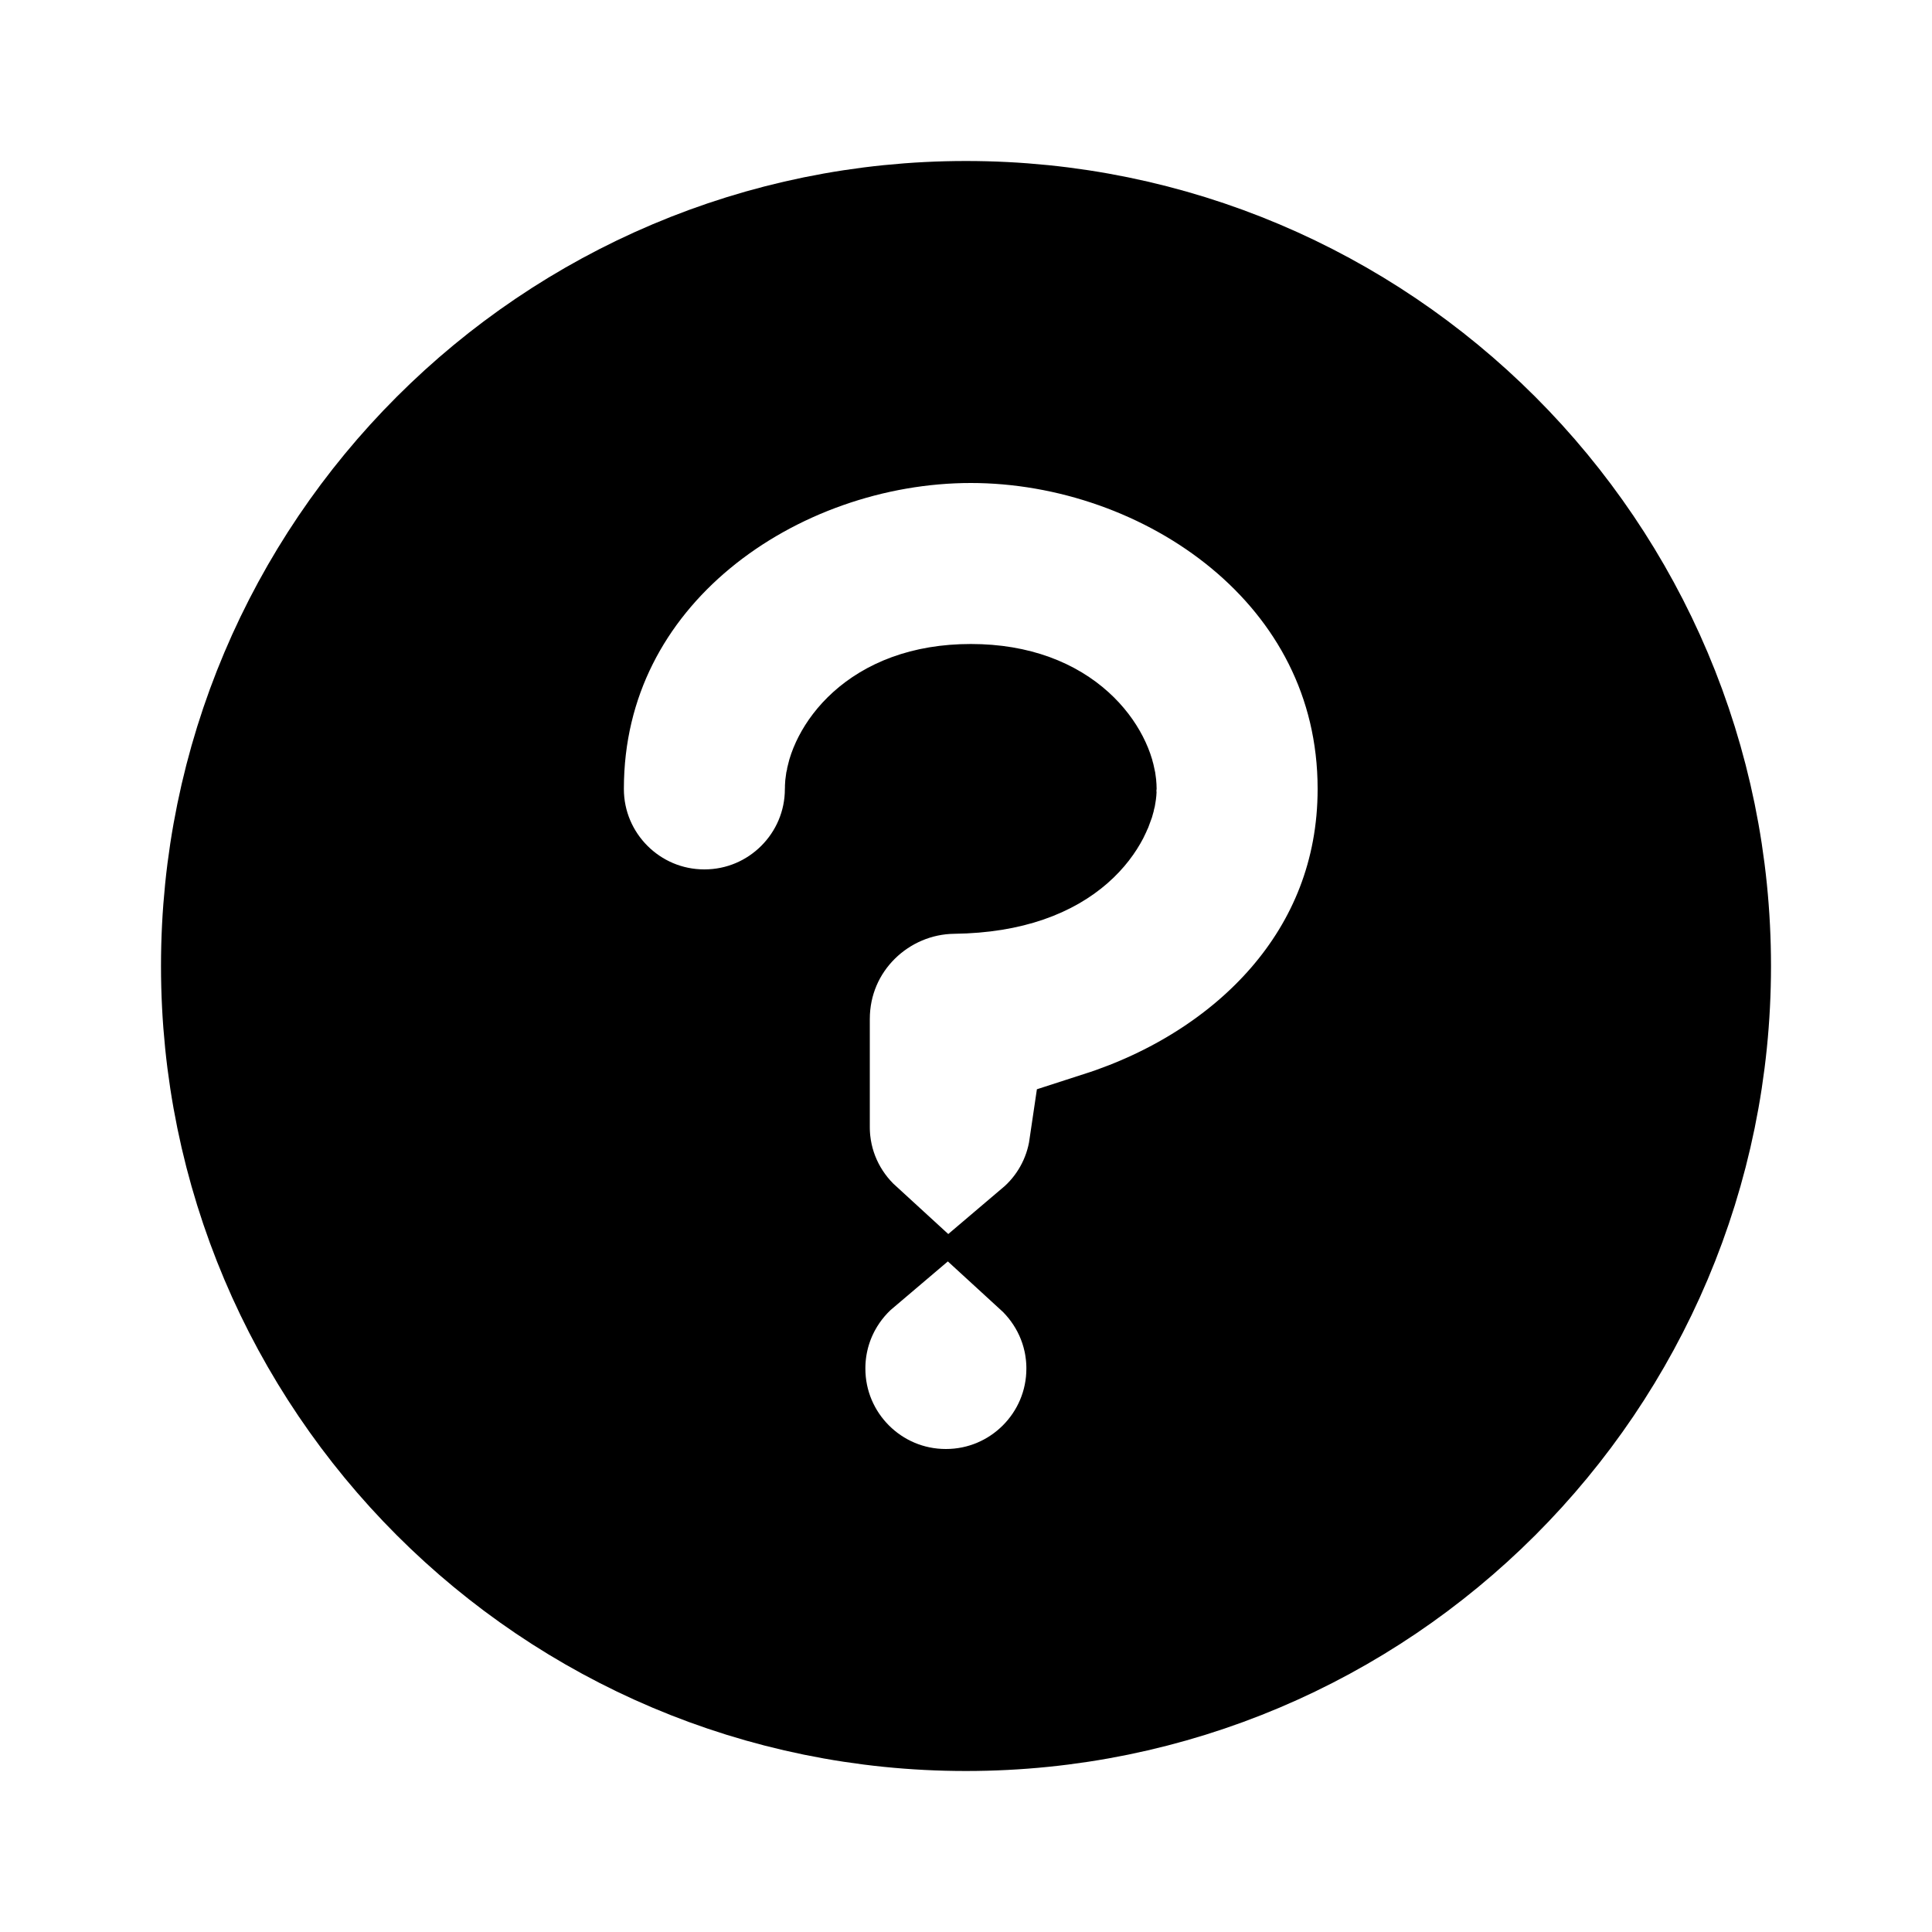
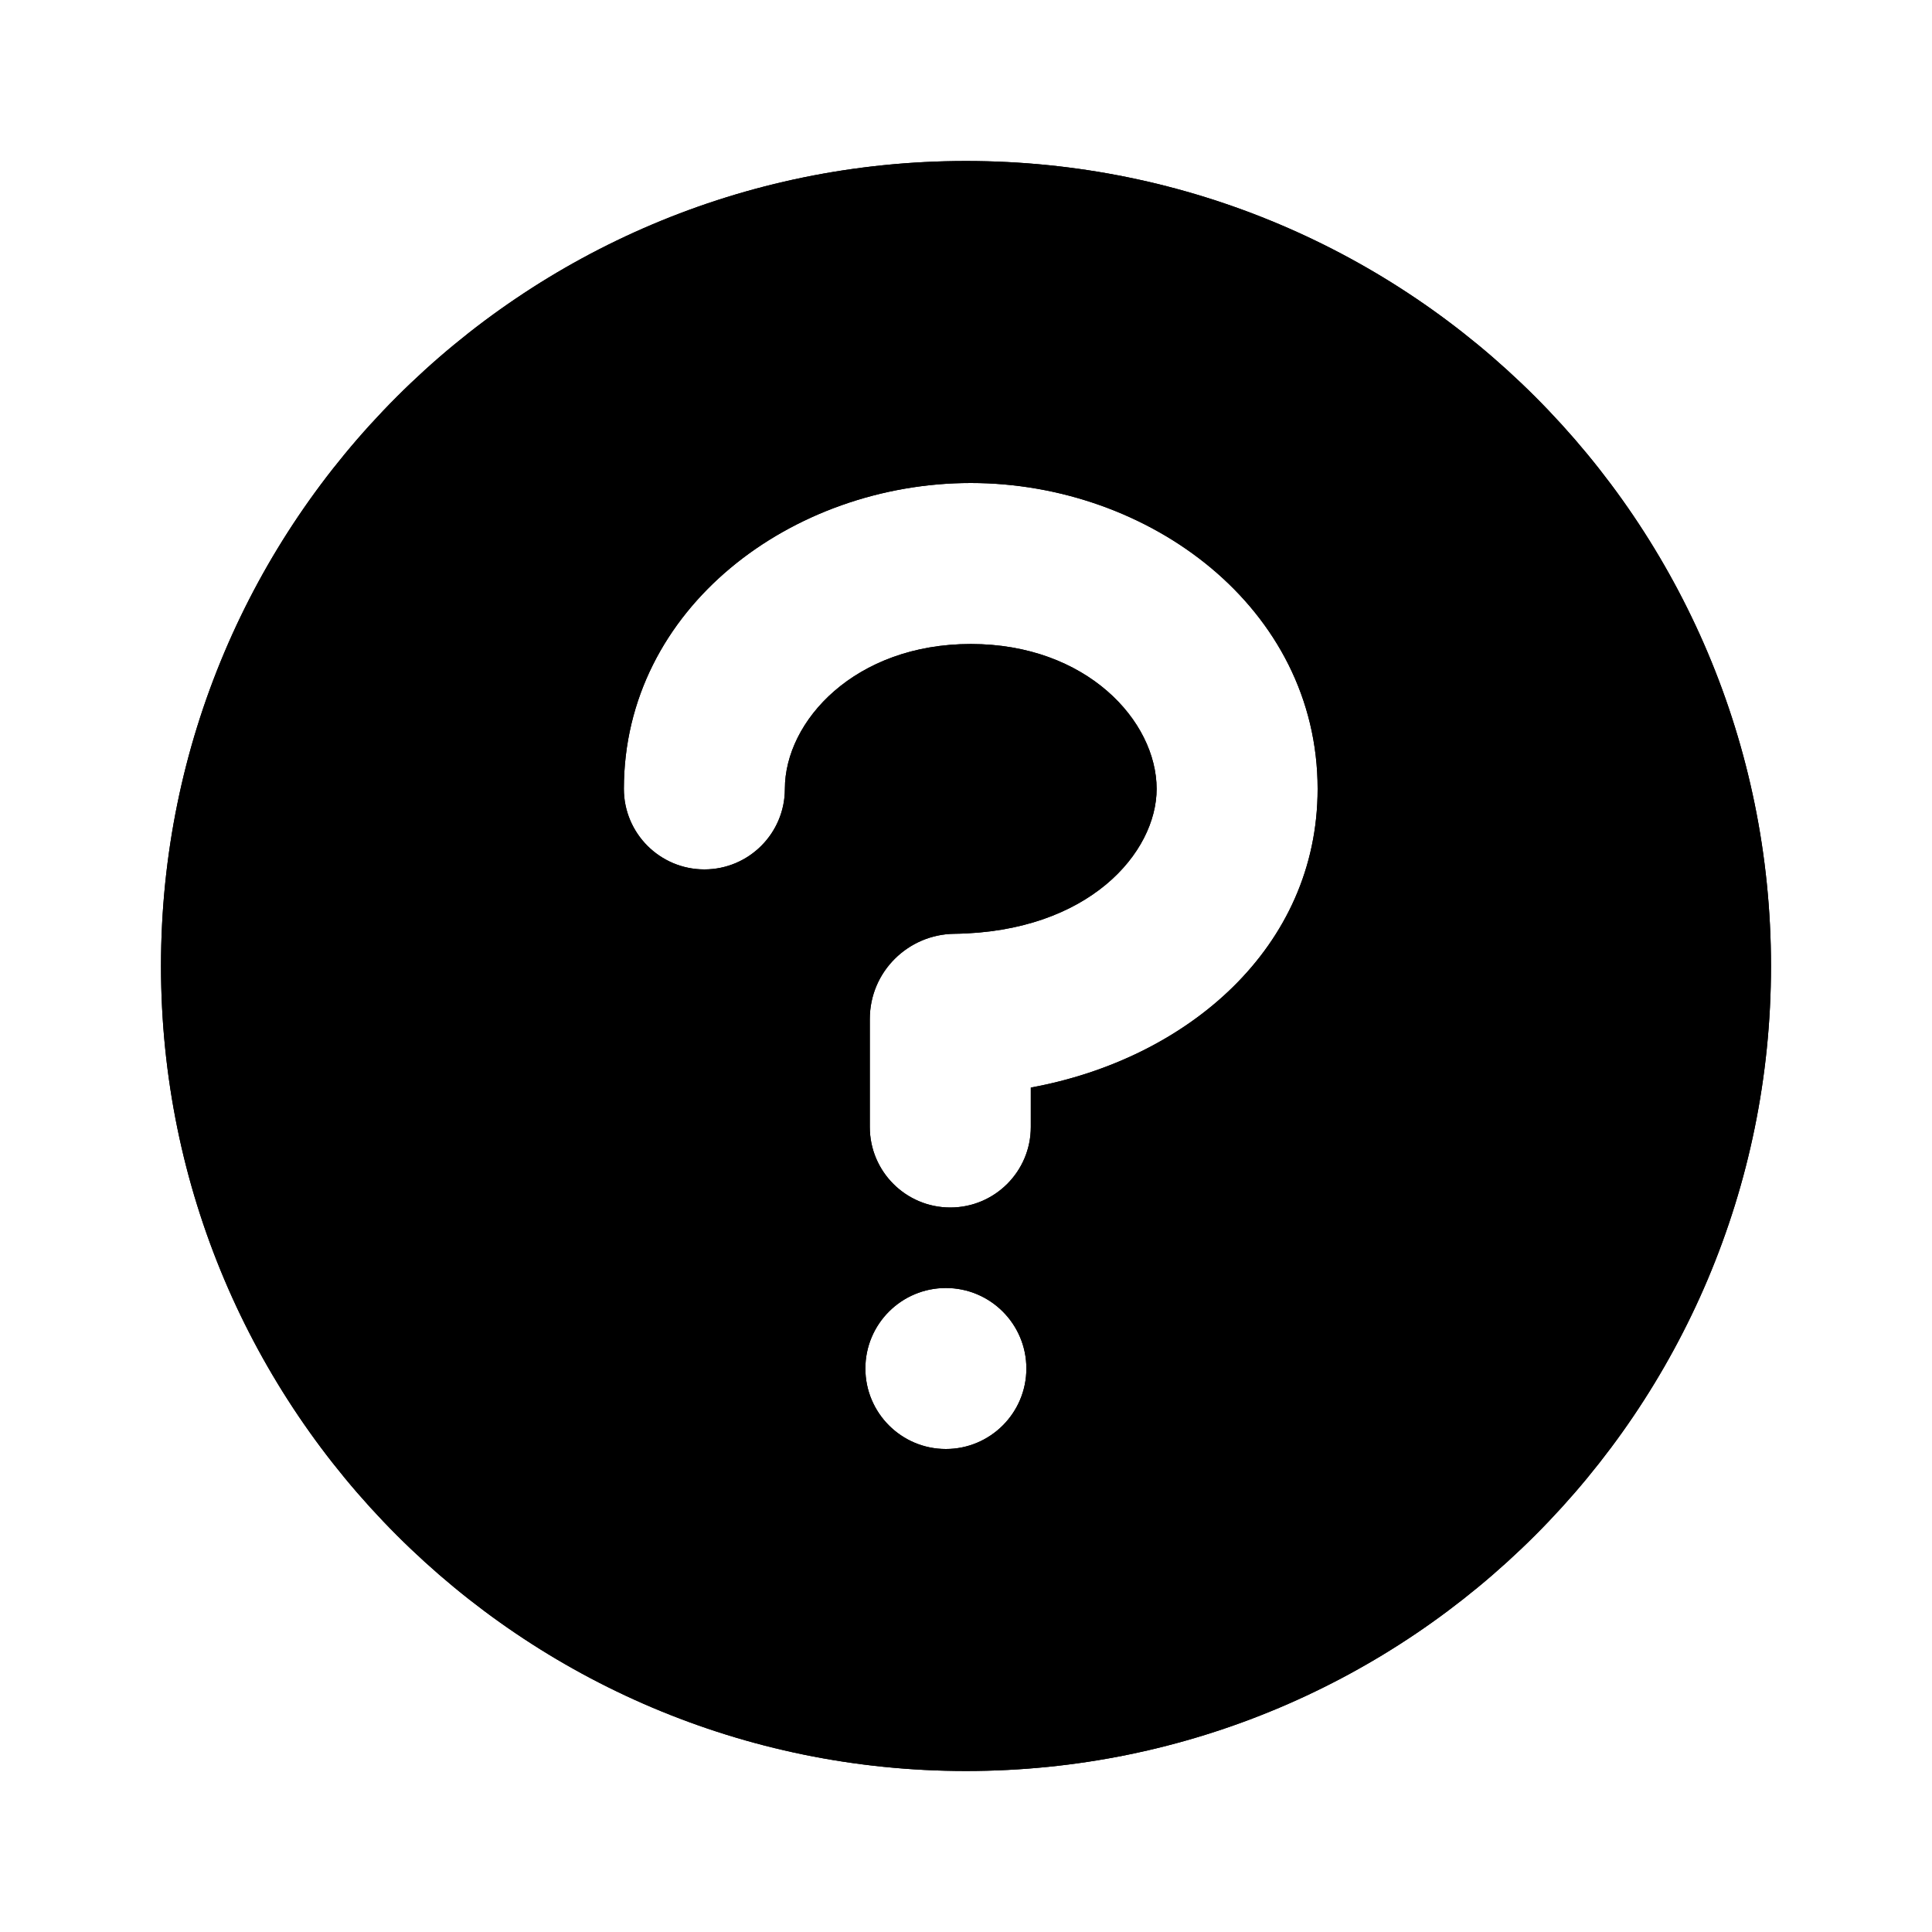
<svg xmlns="http://www.w3.org/2000/svg" width="24" height="24" viewBox="0 0 24 24" fill="none">
-   <path d="M12 3C16.971 3 21 7.029 21 12C21 16.971 16.971 21 12 21C7.029 21 3 16.971 3 12C3 7.029 7.029 3 12 3ZM12.06 5C9.466 5 6.75 6.839 6.75 9.8C6.75 10.904 7.645 11.8 8.75 11.8C9.855 11.8 10.75 10.904 10.75 9.8C10.75 9.637 11.035 9 12.06 9C13.084 9 13.368 9.637 13.368 9.8C13.368 9.867 13.162 10.583 11.841 10.6C10.747 10.613 9.805 11.498 9.805 12.66V14C9.805 14.585 10.057 15.109 10.457 15.475C10.025 15.841 9.75 16.389 9.75 17C9.75 18.105 10.645 19 11.75 19C12.855 19 13.75 18.105 13.75 17C13.75 16.415 13.497 15.89 13.097 15.524C13.459 15.217 13.708 14.784 13.78 14.292C15.709 13.67 17.368 12.101 17.368 9.8C17.368 6.839 14.653 5 12.06 5Z" fill="currentColor" stroke="currentColor" stroke-width="2" />
+   <path fill-rule="evenodd" clip-rule="evenodd" d="M12 22C17.523 22 22 17.523 22 12C22 6.477 17.523 2 12 2C6.477 2 2 6.477 2 12C2 17.523 6.477 22 12 22ZM12.059 8C10.621 8 9.75 8.956 9.75 9.8C9.75 10.352 9.302 10.8 8.75 10.8C8.198 10.8 7.75 10.352 7.75 9.8C7.75 7.551 9.842 6 12.059 6C14.276 6 16.368 7.551 16.368 9.8C16.368 11.769 14.752 13.155 12.805 13.51V14C12.805 14.552 12.357 15 11.805 15C11.252 15 10.805 14.552 10.805 14V12.66C10.805 12.065 11.287 11.607 11.853 11.6C13.532 11.579 14.368 10.587 14.368 9.8C14.368 8.956 13.498 8 12.059 8ZM12.75 17C12.75 17.552 12.302 18 11.75 18C11.198 18 10.75 17.552 10.75 17C10.75 16.448 11.198 16 11.75 16C12.302 16 12.75 16.448 12.75 17Z" fill="currentColor" />
+   <path d="M12 2C17.523 2 22 6.477 22 12C22 17.523 17.523 22 12 22C6.477 22 2 17.523 2 12C2 6.477 6.477 2 12 2ZM12.667 4.029C15.467 4.295 18.368 6.375 18.368 9.8C18.368 12.435 16.624 14.219 14.611 15.05C14.546 15.223 14.466 15.388 14.372 15.545C14.612 15.976 14.75 16.472 14.75 17C14.75 18.615 13.474 19.93 11.876 19.996C11.917 19.997 11.959 20 12 20C16.418 20 20 16.418 20 12C20 7.806 16.773 4.368 12.667 4.029ZM12 4C7.582 4 4 7.582 4 12C4 16.19 7.221 19.625 11.322 19.969C9.868 19.761 8.75 18.512 8.75 17C8.75 16.434 8.909 15.906 9.182 15.454C8.942 15.023 8.805 14.528 8.805 14V12.798C8.786 12.798 8.768 12.8 8.75 12.8C7.093 12.8 5.75 11.457 5.75 9.8C5.75 6.139 9.064 4.016 12.026 4C12.018 4 12.009 4 12 4ZM11.75 16C11.198 16 10.75 16.448 10.75 17C10.75 17.552 11.198 18 11.75 18C12.302 18 12.75 17.552 12.75 17C12.75 16.448 12.302 16 11.75 16ZM12.06 6C9.843 6 7.75 7.551 7.75 9.8C7.75 10.352 8.198 10.8 8.75 10.8C9.302 10.8 9.75 10.352 9.75 9.8C9.75 8.956 10.621 8 12.06 8C13.498 8 14.368 8.956 14.368 9.8C14.368 10.587 13.531 11.579 11.852 11.6C11.287 11.607 10.805 12.065 10.805 12.66V14C10.805 14.552 11.252 15 11.805 15C12.357 15 12.805 14.552 12.805 14V13.51C14.752 13.154 16.368 11.769 16.368 9.8C16.368 7.551 14.276 6 12.06 6Z" fill="currentColor" />
</svg>
